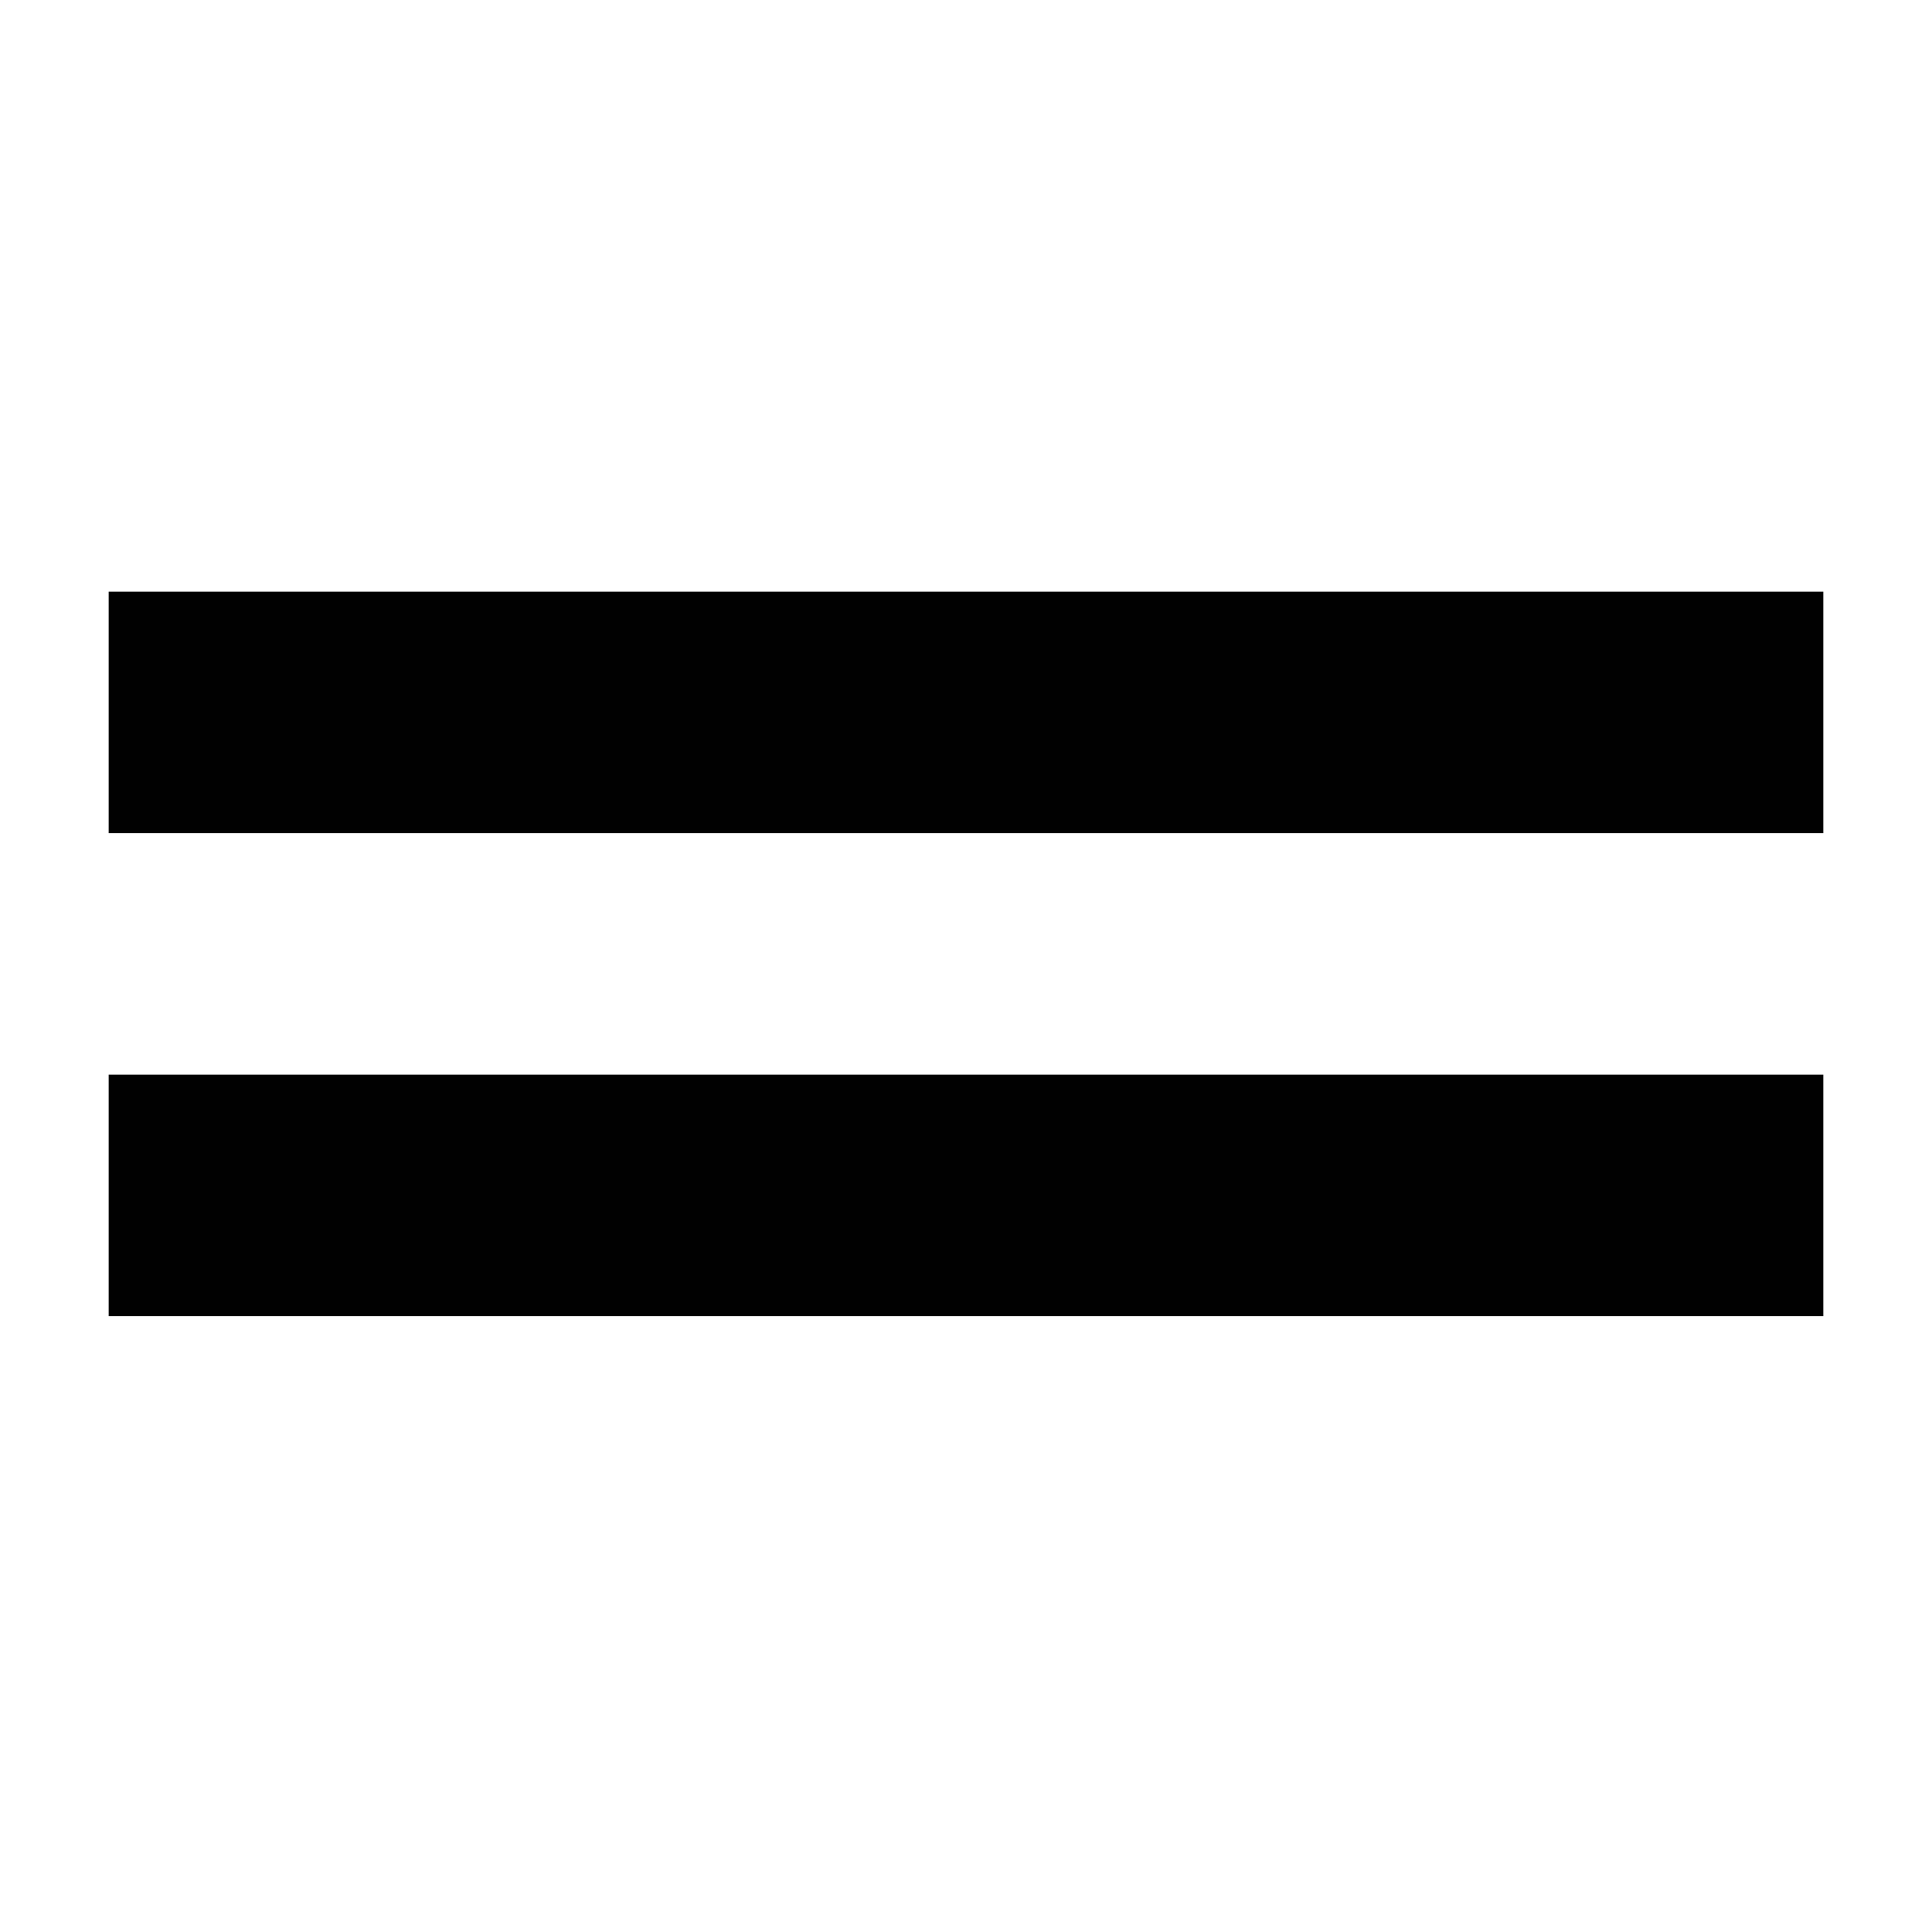
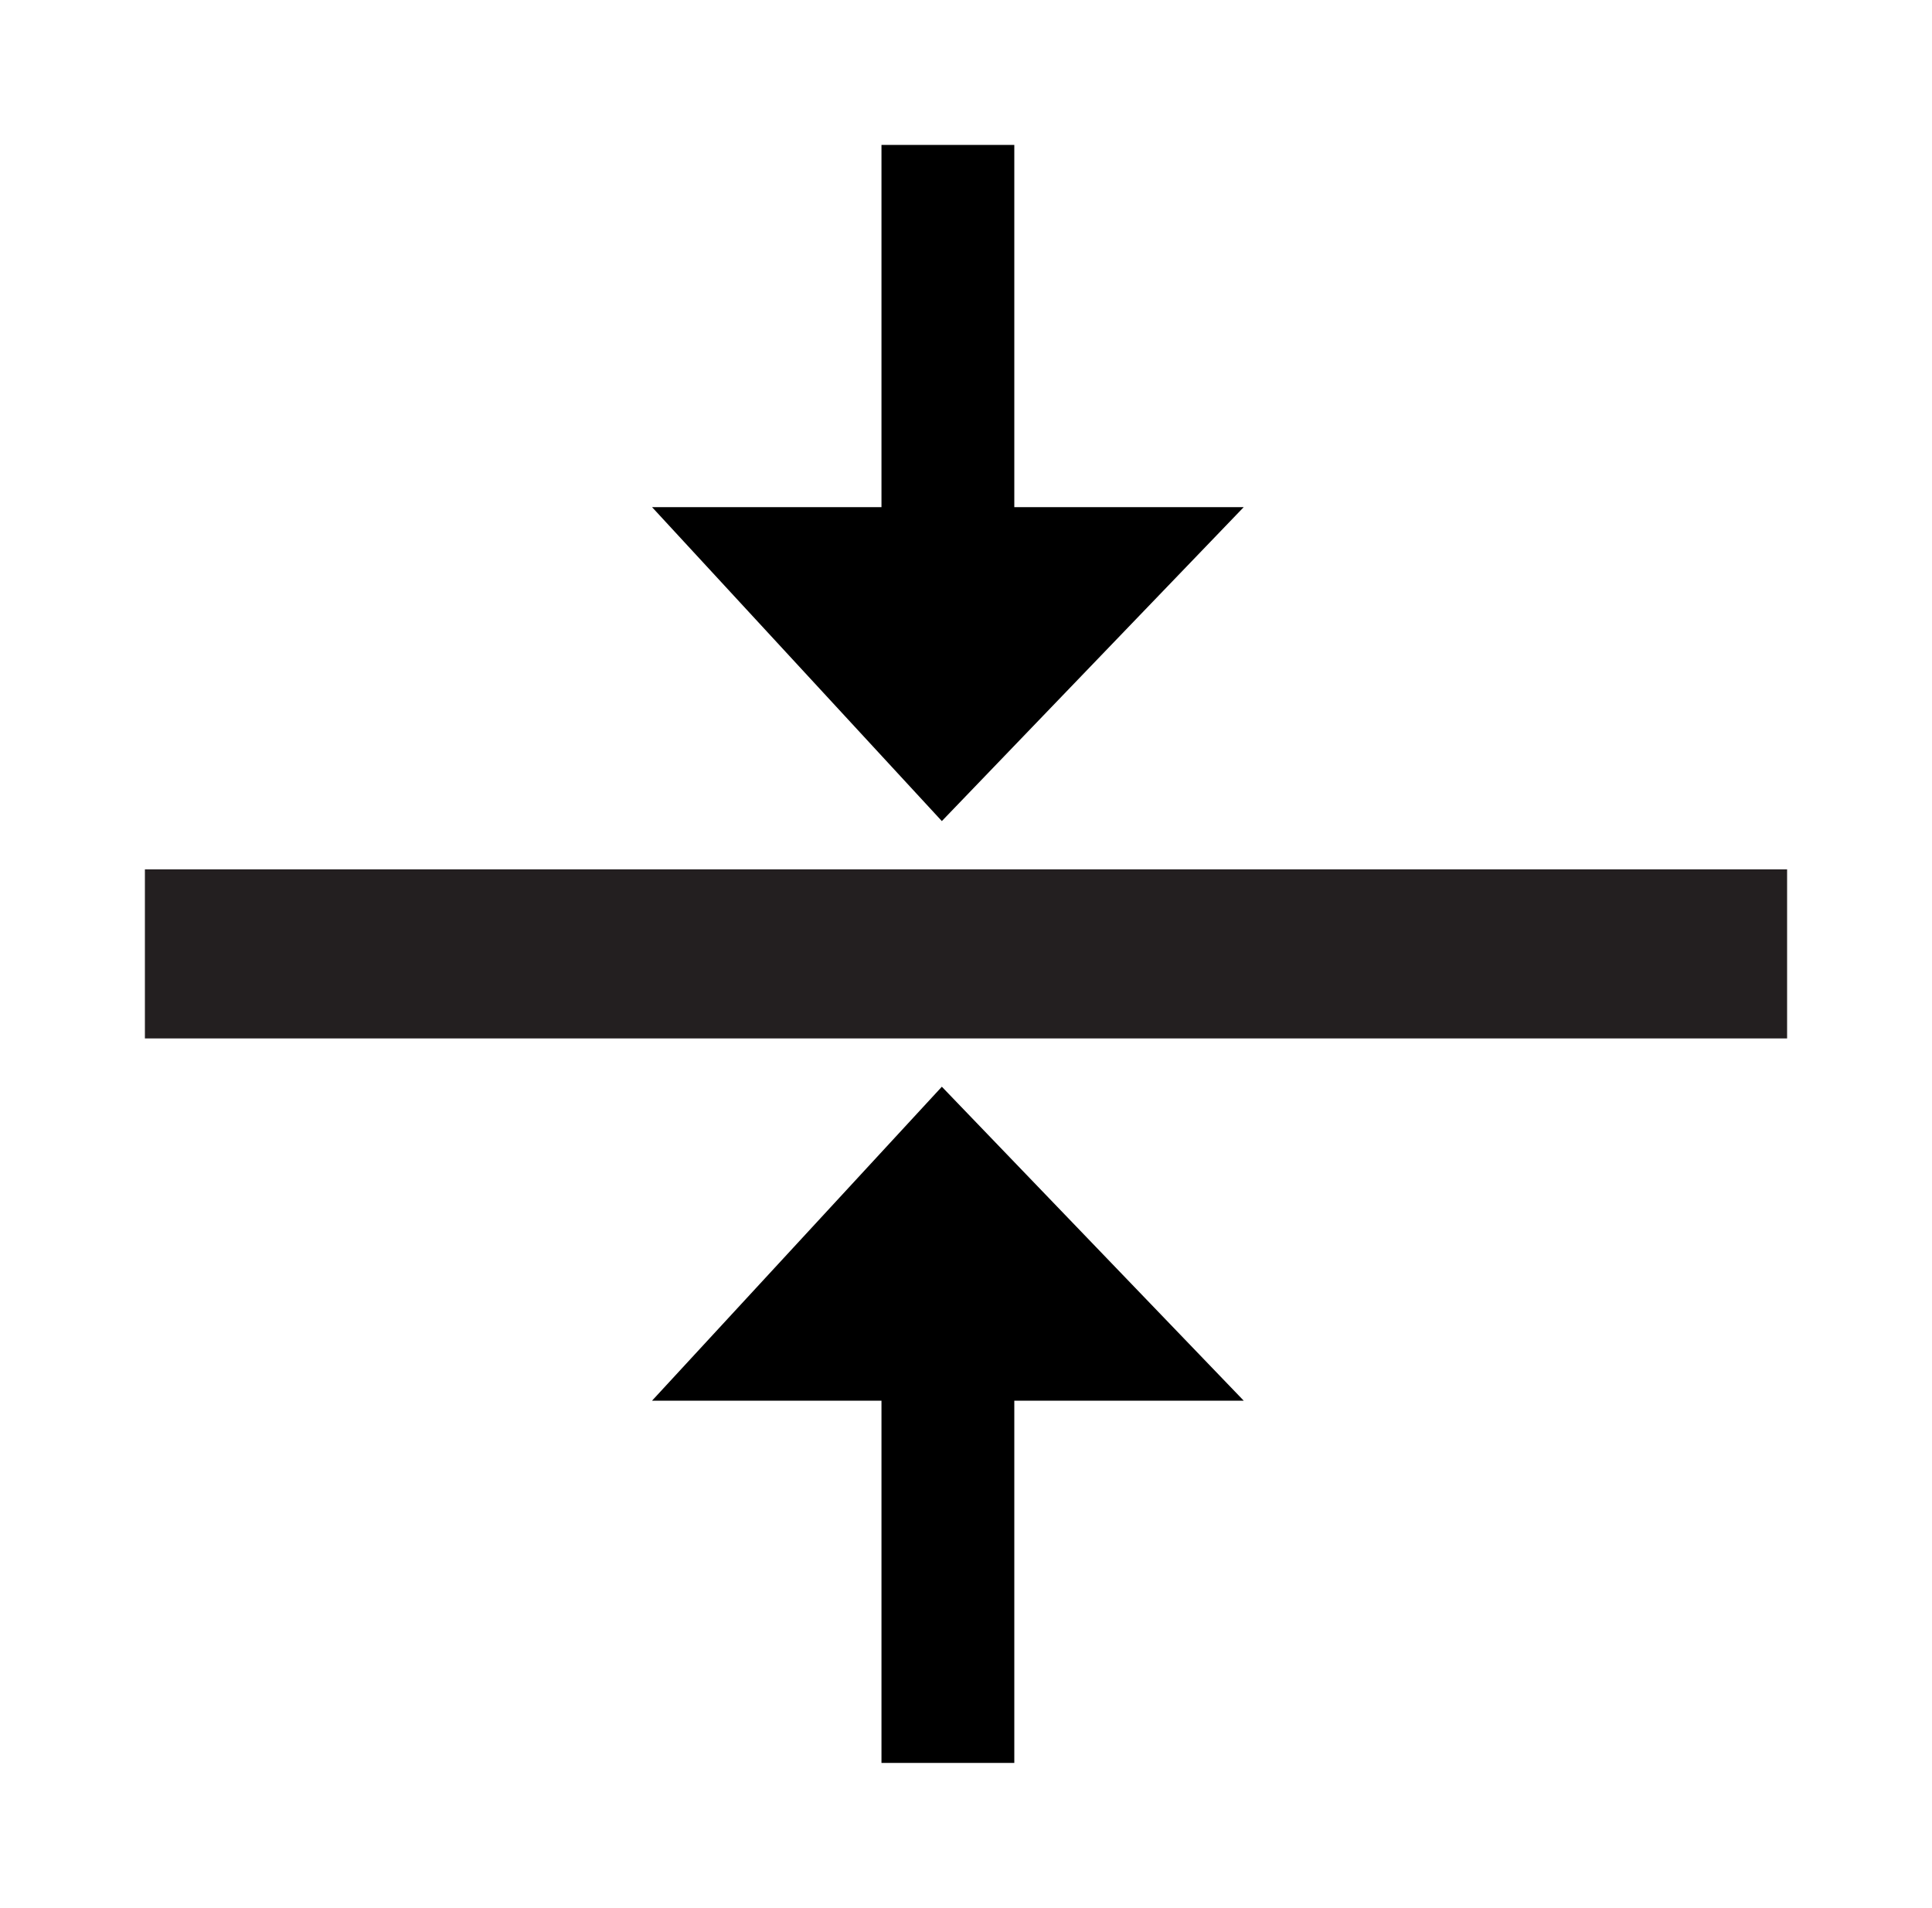
<svg xmlns="http://www.w3.org/2000/svg" version="1.1" id="Layer_1" x="0px" y="0px" viewBox="0 0 16 15.8" style="enable-background:new 0 0 16 15.8;" xml:space="preserve">
  <style type="text/css">
- 	.st0{fill:#010101;}
+ 	.st0{fill:#231F20;}
</style>
  <g>
-     <rect x="0.9" y="4.9" class="st0" width="14.2" height="2" />
-     <rect x="0.9" y="8.9" class="st0" width="14.2" height="2" />
+     <rect x="1.2" y="7.2" class="st0" width="13.6" height="1.4" />
+     <polygon points="10.3,11.6 7.8,9 5.4,11.6 7.3,11.6 7.3,14.6 8.4,14.6 8.4,11.6  " />
+     <polygon points="10.3,4.2 7.8,6.8 5.4,4.2 7.3,4.2 7.3,1.2 8.4,1.2 8.4,4.2  " />
  </g>
</svg>
